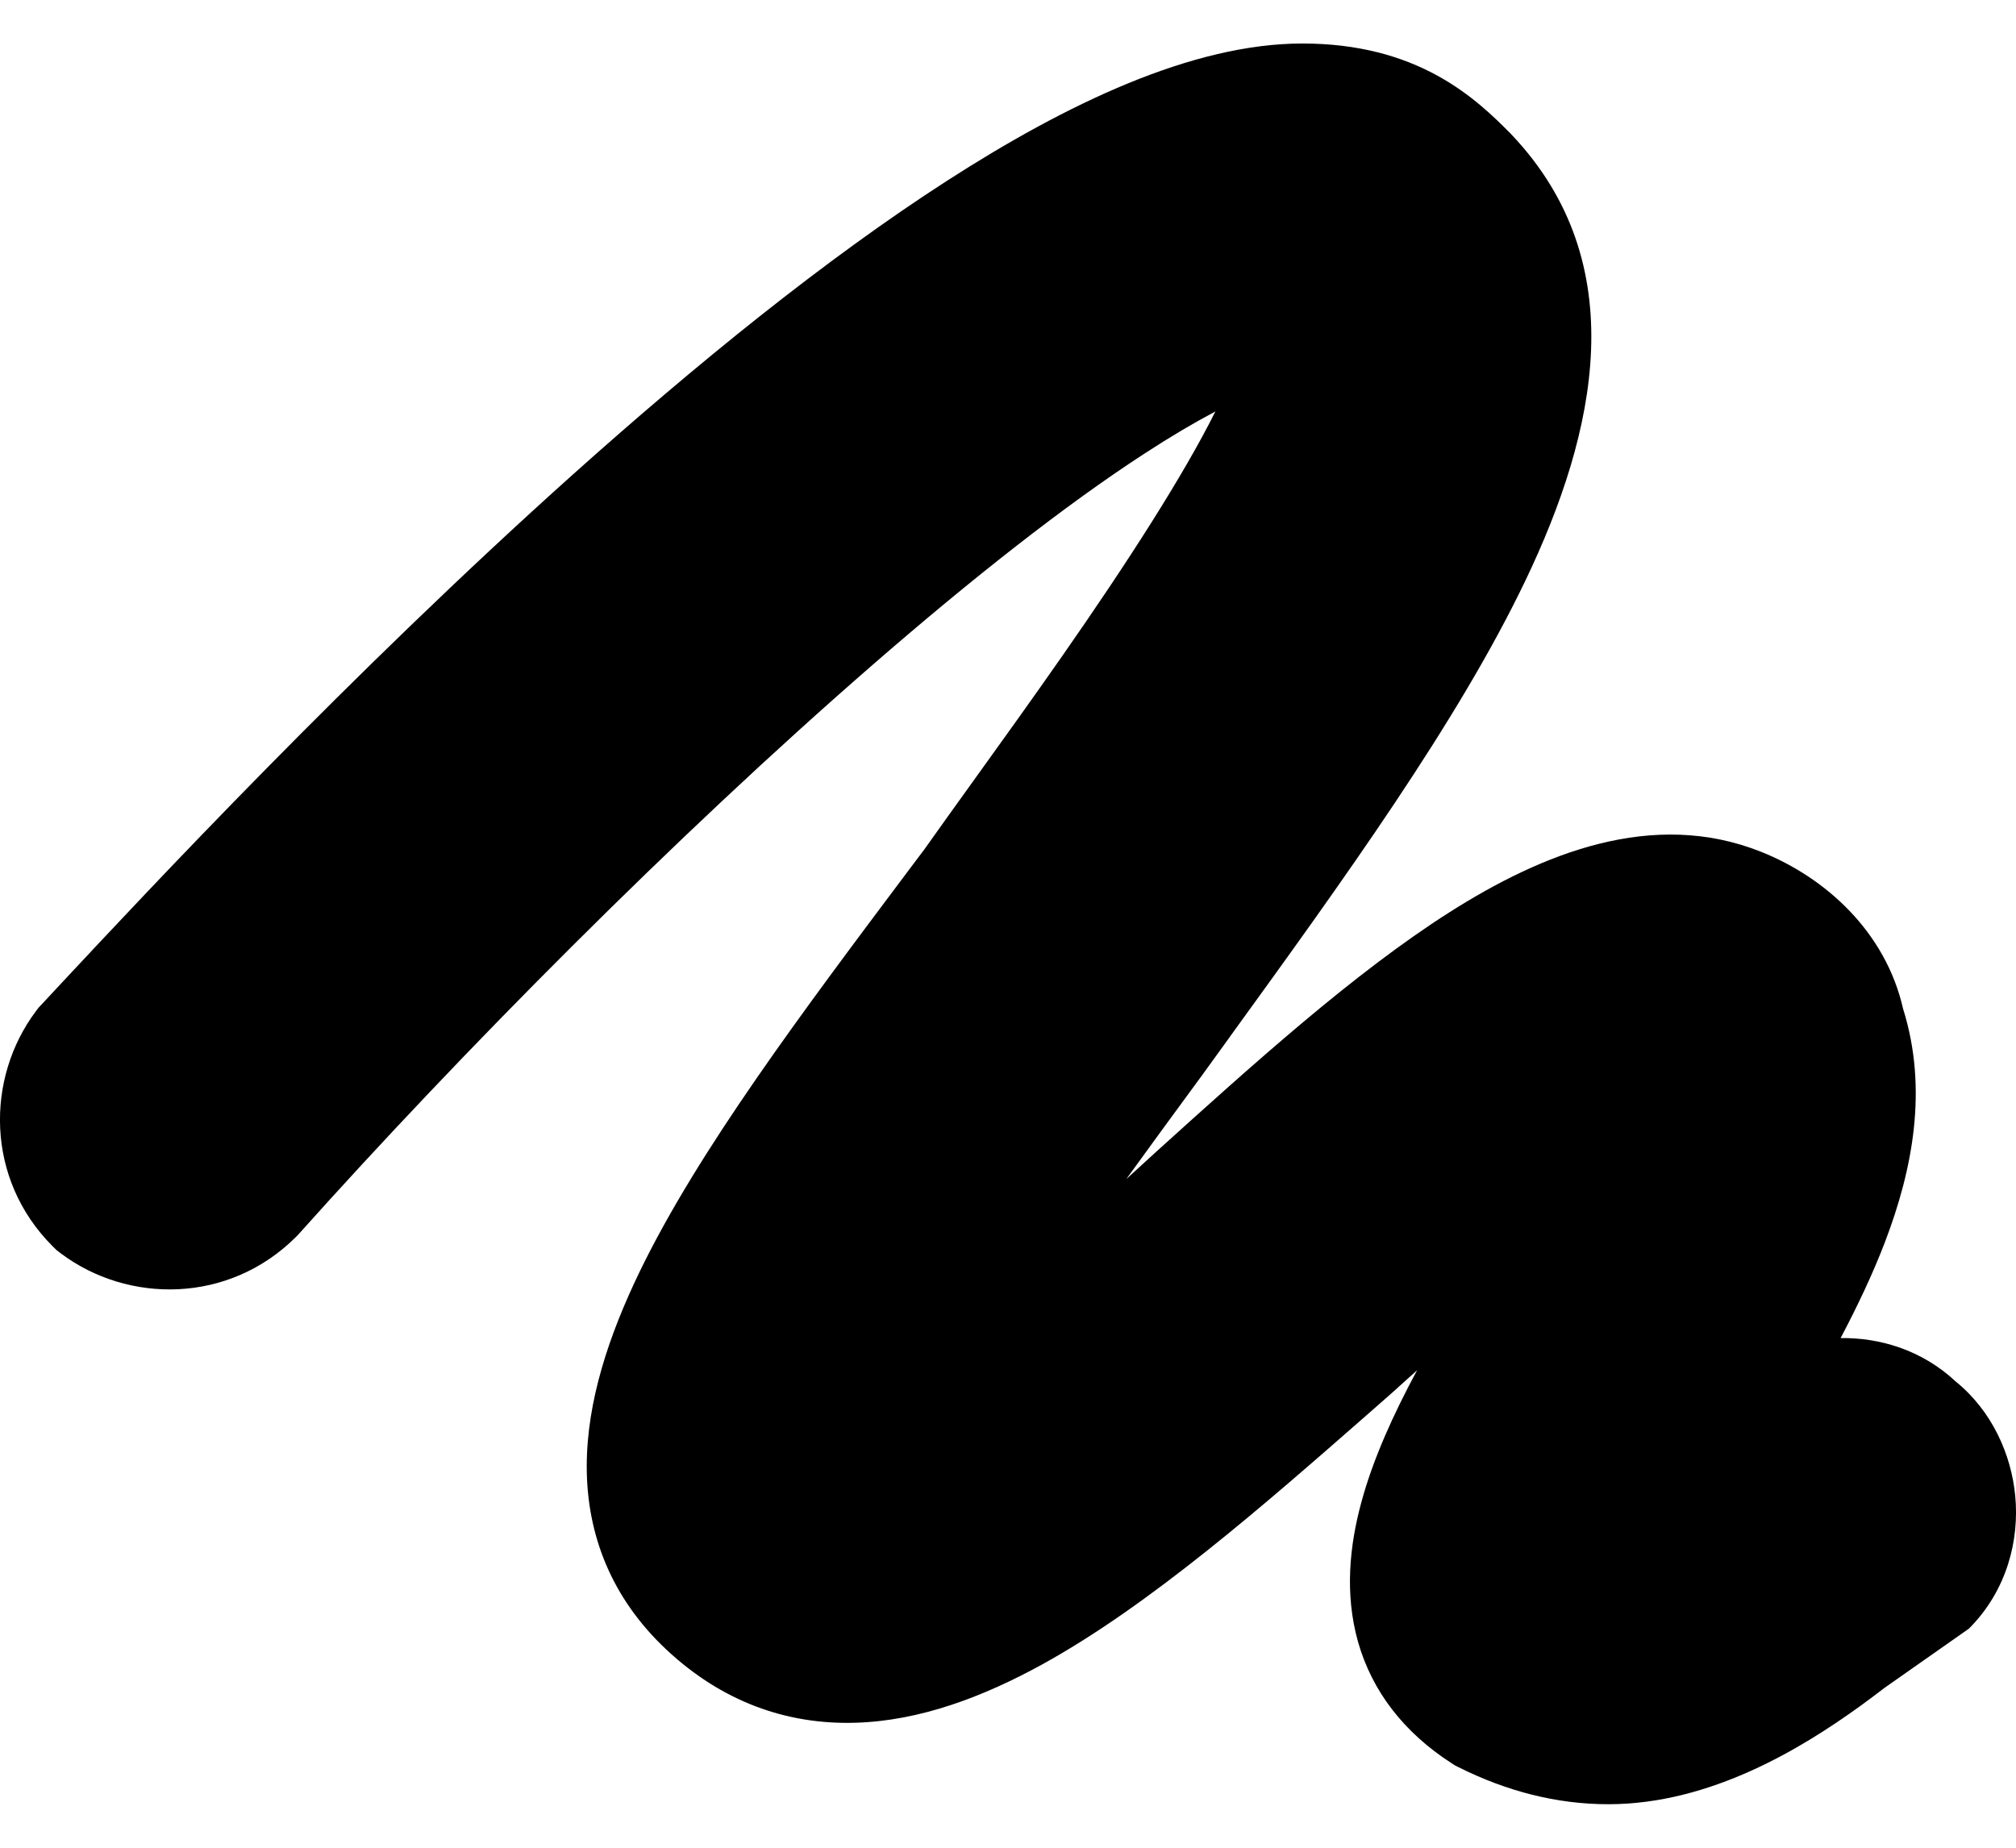
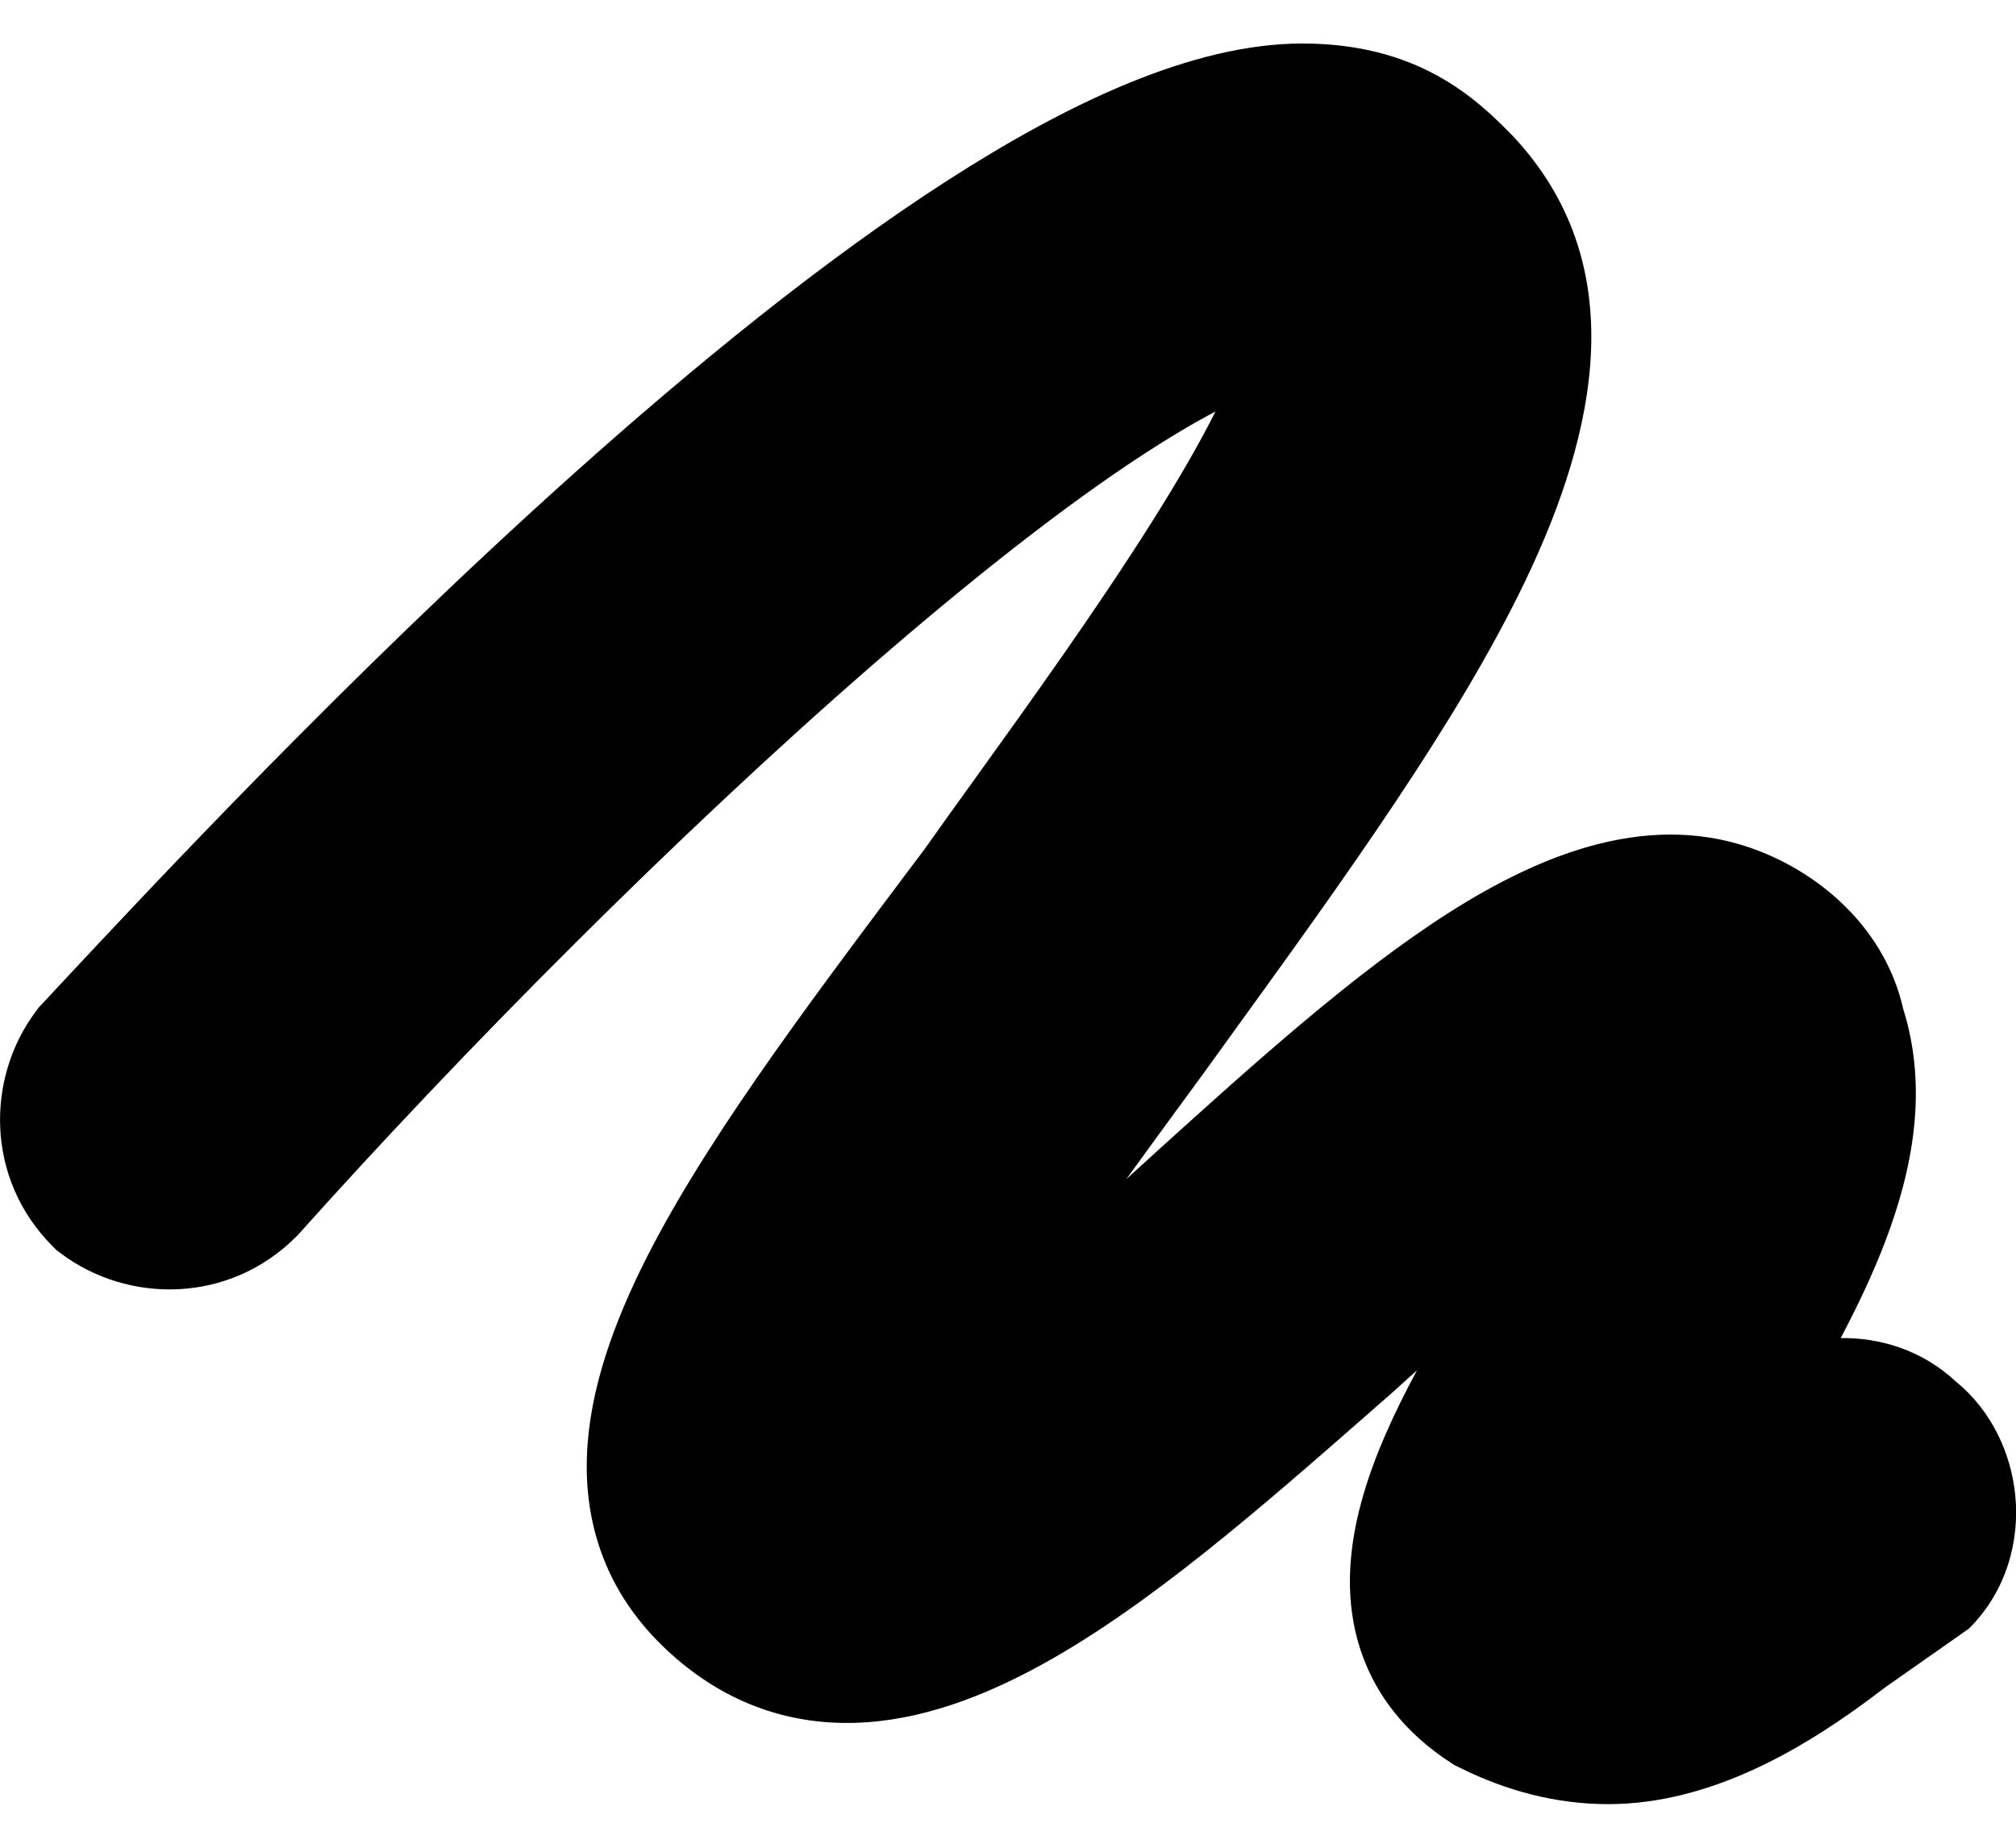
- <svg xmlns="http://www.w3.org/2000/svg" width="24" height="22" viewBox="0 0 24 22" fill="none">
-   <path d="M17.323 21.021L17.281 20.994C16.716 20.63 16.334 20.14 16.166 19.545C16.006 18.974 16.067 18.398 16.207 17.885C16.347 17.367 16.591 16.833 16.87 16.315C16.769 16.406 16.671 16.494 16.577 16.579L16.567 16.588L16.294 16.828C15.039 17.928 13.689 19.111 12.408 19.817C11.711 20.2 10.954 20.491 10.177 20.512C9.361 20.535 8.591 20.259 7.93 19.638C7.283 19.03 6.985 18.278 6.985 17.46C6.985 16.685 7.25 15.895 7.618 15.135C8.317 13.694 9.554 12.046 10.832 10.342L11.003 10.115C11.175 9.871 11.373 9.597 11.586 9.3C12.245 8.384 13.052 7.263 13.713 6.212C14.018 5.728 14.277 5.283 14.469 4.899C14.214 5.034 13.929 5.202 13.618 5.405C12.68 6.015 11.571 6.888 10.392 7.913C8.036 9.96 5.475 12.549 3.561 14.688L3.544 14.707L3.526 14.725C2.722 15.529 1.521 15.521 0.726 14.925L0.674 14.885L0.627 14.839C-0.177 14.035 -0.169 12.834 0.428 12.039L0.458 11.999L0.493 11.962C0.562 11.888 0.643 11.801 0.735 11.702L0.735 11.702C1.766 10.598 4.166 8.027 6.823 5.647C8.27 4.352 9.815 3.092 11.276 2.151C12.696 1.237 14.193 0.518 15.504 0.518C16.164 0.518 16.688 0.667 17.116 0.903C17.516 1.123 17.793 1.4 17.963 1.57L17.978 1.585L17.987 1.594L17.995 1.603C19.45 3.138 19.009 5.142 18.157 6.918C17.351 8.6 15.992 10.479 14.638 12.349L14.638 12.35C14.531 12.497 14.425 12.645 14.318 12.792L14.314 12.798L14.214 12.934L14.214 12.934C13.961 13.279 13.687 13.653 13.408 14.039C13.525 13.932 13.638 13.829 13.745 13.731L13.747 13.729C14.925 12.664 16.125 11.58 17.257 10.861C18.359 10.161 19.675 9.626 20.968 10.143C21.733 10.449 22.448 11.094 22.656 12.012C22.956 12.968 22.768 13.928 22.441 14.786C22.296 15.166 22.113 15.55 21.912 15.932C22.376 15.925 22.88 16.073 23.28 16.447C23.714 16.798 23.944 17.317 23.991 17.811C24.041 18.335 23.894 18.936 23.44 19.391L22.434 20.097C22.343 20.167 22.247 20.239 22.148 20.311C21.457 20.81 20.369 21.482 19.146 21.482C18.531 21.482 17.936 21.327 17.367 21.043L17.323 21.021Z" fill="currentColor" />
+ <svg xmlns="http://www.w3.org/2000/svg" width="24" height="22" fill="none">
+   <path d="m17.323 21.021-.042-.027c-.565-.363-.947-.854-1.115-1.449-.161-.571-.099-1.147.04-1.66.14-.518.384-1.052.663-1.57-.101.091-.198.179-.292.264l-.01.009-.274.24c-1.255 1.1-2.604 2.284-3.886 2.989-.697.384-1.454.674-2.231.696-.816.023-1.586-.253-2.246-.875-.648-.608-.945-1.359-.945-2.178 0-.775.265-1.565.633-2.325.699-1.441 1.935-3.088 3.214-4.792l.171-.227c.172-.244.37-.519.583-.815.659-.916 1.466-2.038 2.128-3.088.305-.484.564-.93.756-1.313-.256.134-.54.303-.851.505-.938.611-2.047 1.484-3.227 2.508-2.356 2.047-4.917 4.636-6.831 6.775l-.017.019-.018.018c-.804.804-2.005.796-2.8.2l-.052-.039-.046-.046c-.804-.804-.796-2.005-.2-2.8l.03-.041.035-.037c.069-.074.15-.161.242-.26 1.031-1.104 3.43-3.676 6.088-6.056 1.446-1.295 2.991-2.554 4.453-3.495 1.42-.914 2.917-1.633 4.228-1.633.659 0 1.183.149 1.611.385.401.22.678.498.847.667l.015.015.009.009.009.009c1.455 1.536 1.014 3.539.162 5.316-.806 1.682-2.166 3.561-3.519 5.431v0l-.32.443-.004.005-.1.137-0.0 0c-.253.345-.527.719-.806 1.105.117-.107.23-.21.338-.308l.002-.002c1.177-1.065 2.377-2.149 3.51-2.869 1.102-.7 2.418-1.235 3.711-.718.764.306 1.48.951 1.688 1.869.3.955.112 1.915-.215 2.773-.145.38-.327.764-.529 1.147.464-.007.968.141 1.368.515.434.351.664.869.711 1.364.05.524-.096 1.125-.551 1.579l-1.006.706a12.179 12.179 0 0 1-.287.214c-.691.499-1.779 1.171-3.002 1.171-.615 0-1.21-.155-1.778-.439l-.044-.022Z" fill="currentColor" />
</svg>
